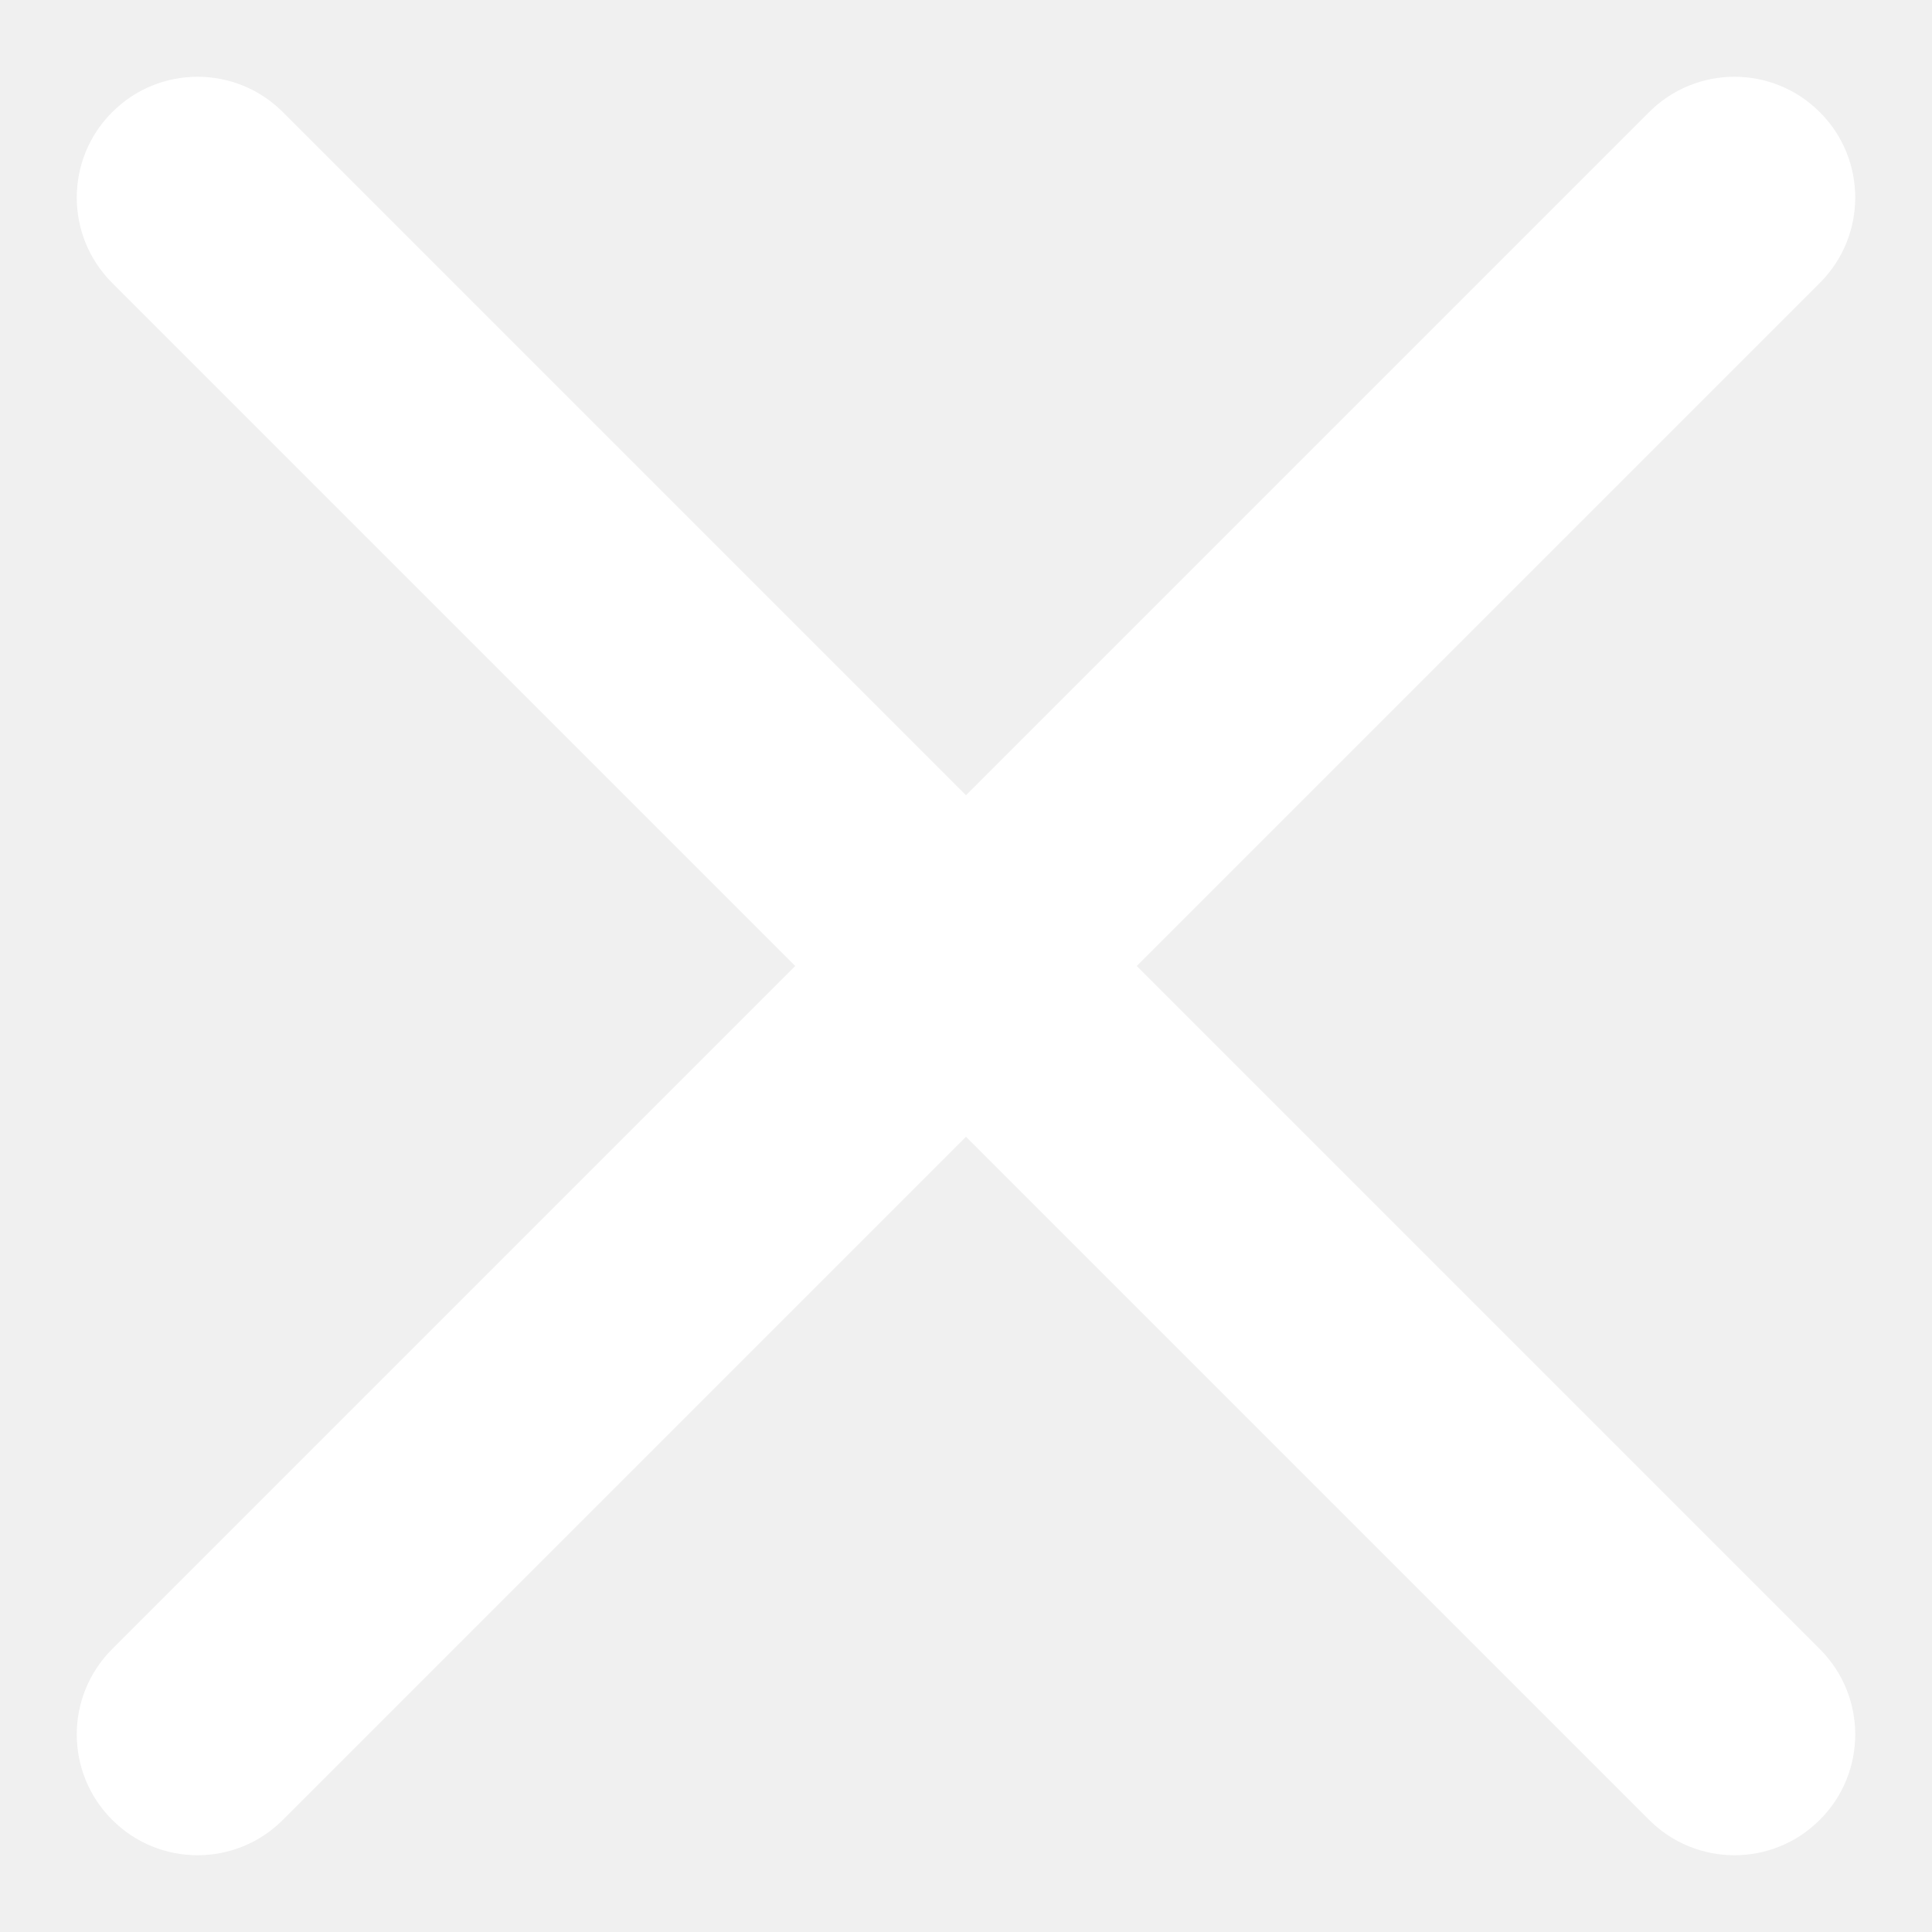
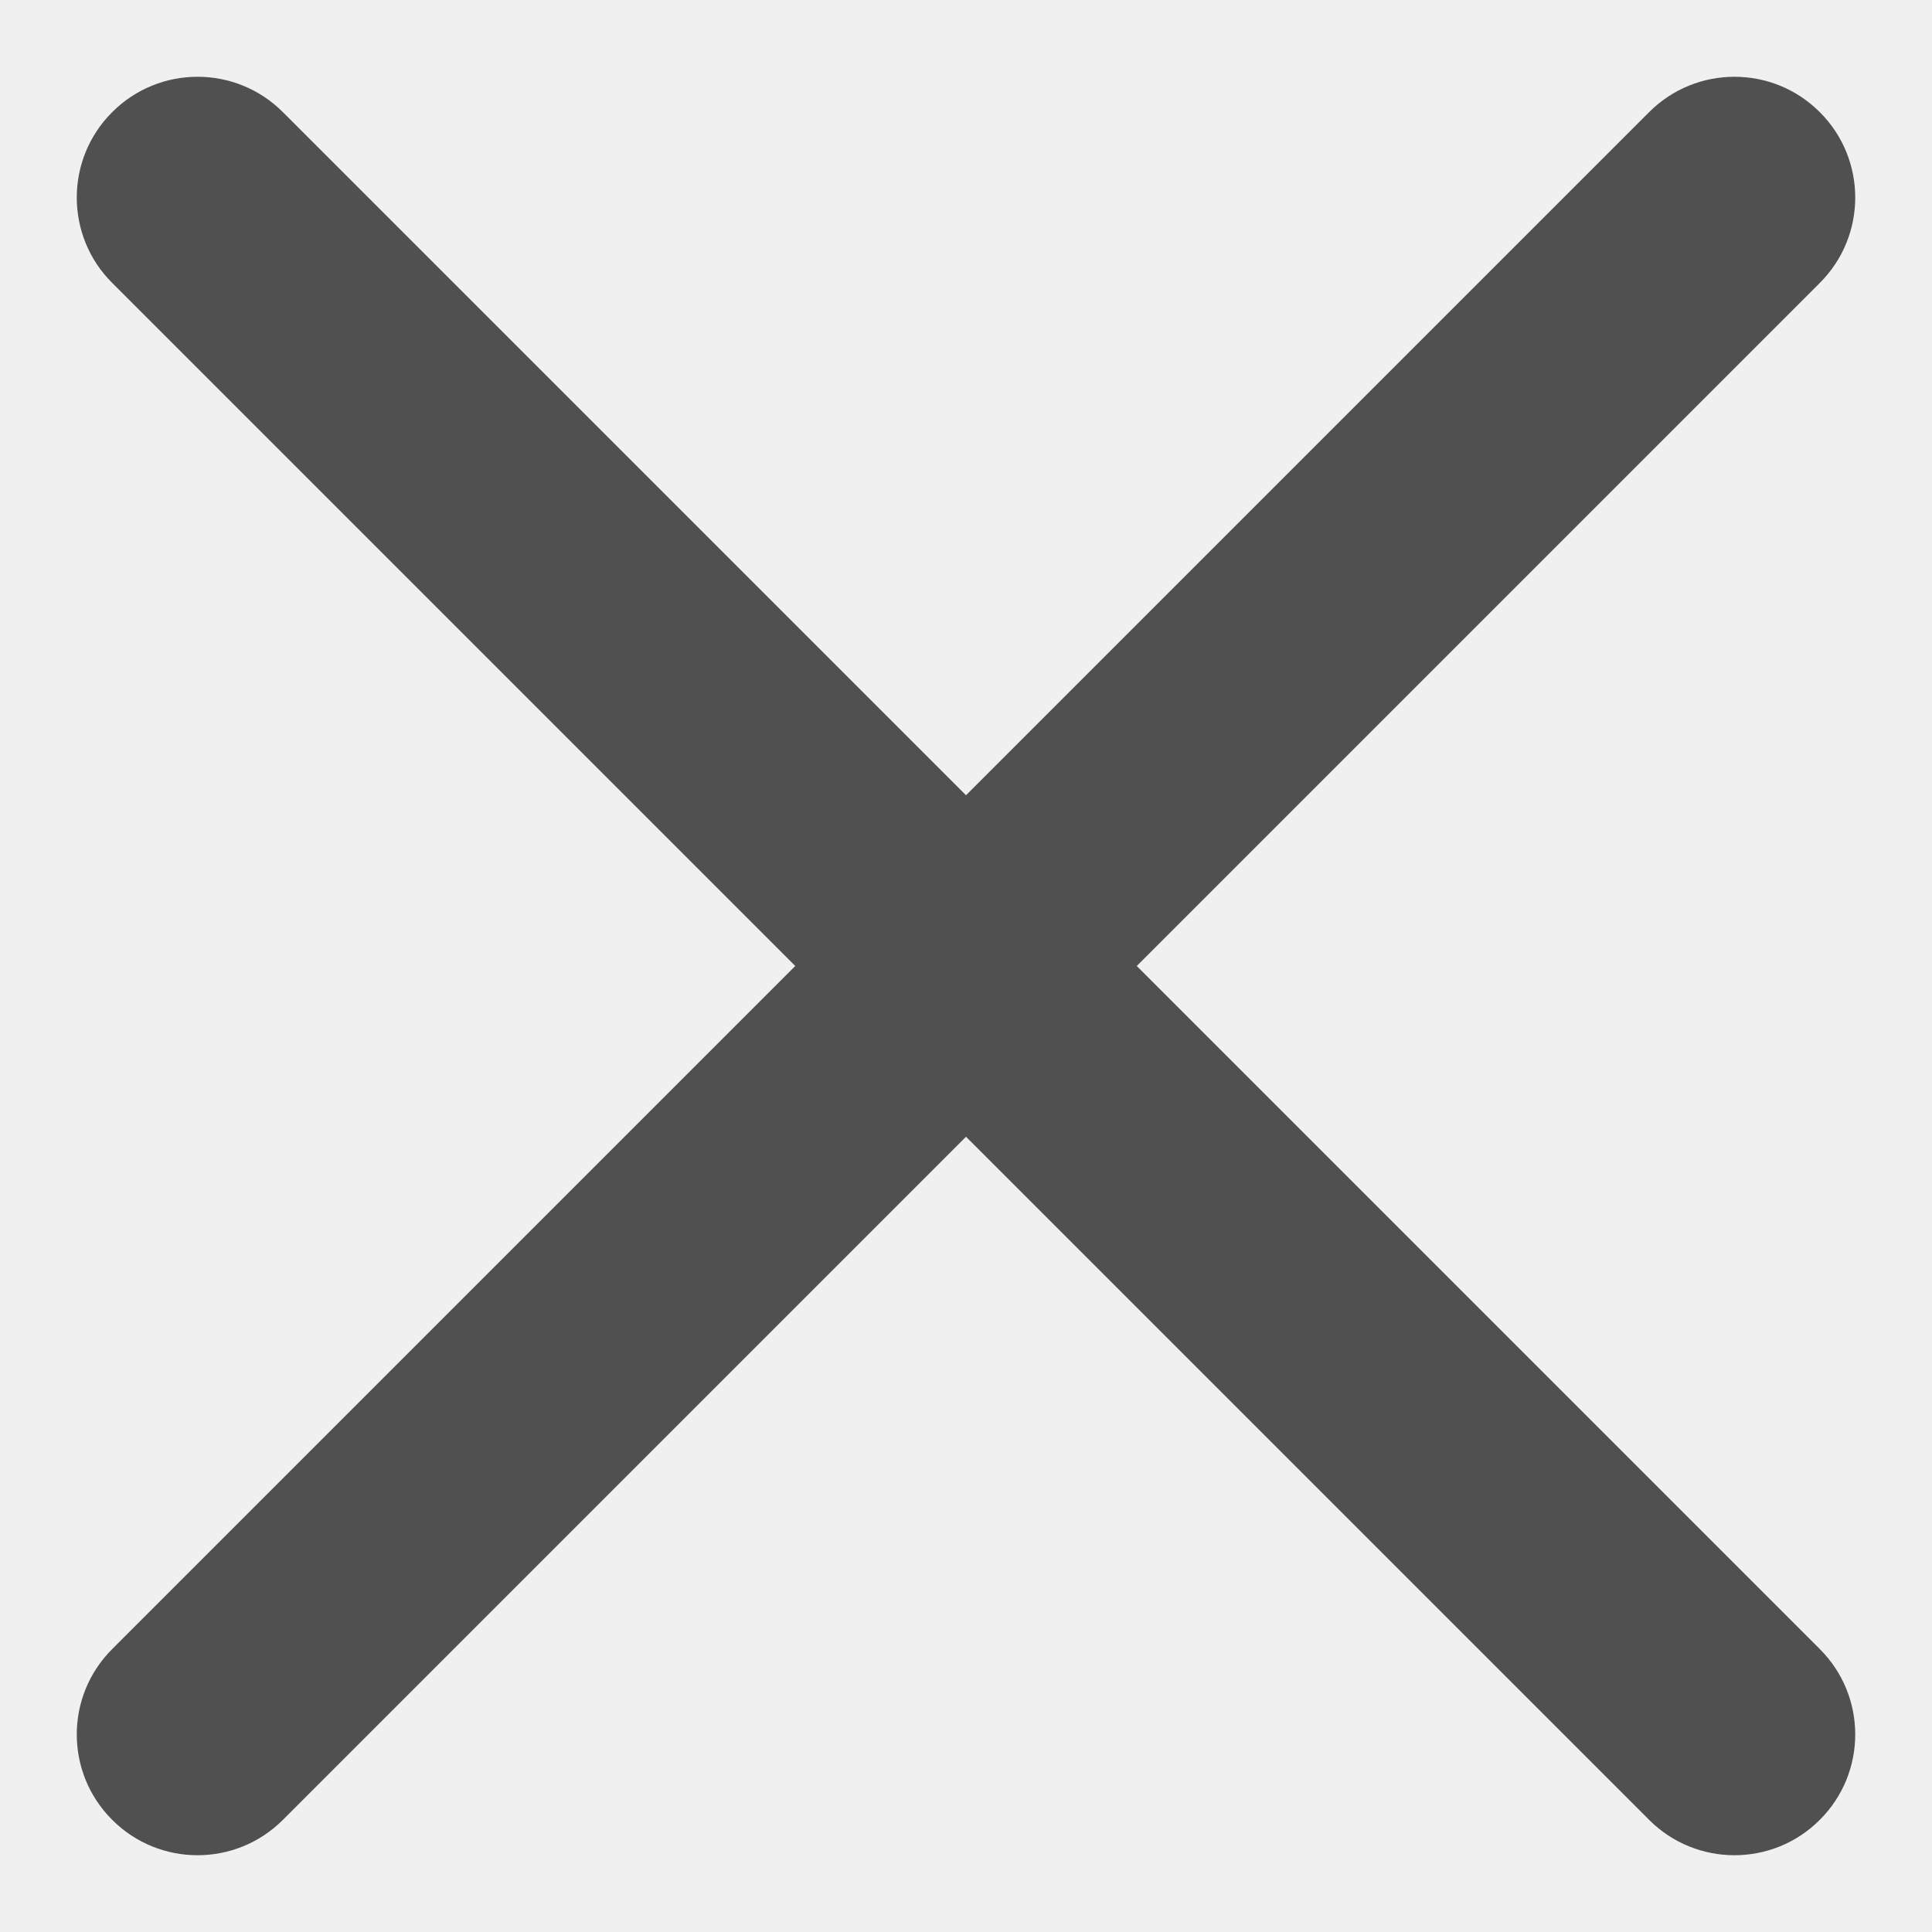
<svg xmlns="http://www.w3.org/2000/svg" width="16px" height="16px" viewBox="0 0 16 16" version="1.1">
  <g id="Page-2" stroke="none" stroke-width="1" fill="none" fill-rule="evenodd">
-     <g id="Documentation-Mobile-Nav" transform="translate(-174, -20)" fill="#FFFFFF">
+     <g id="Documentation-Mobile-Nav" transform="translate(-174, -20)" fill="#505050">
      <g id="Sidebar">
        <g id="Burger" transform="translate(174, 20)">
          <path d="M6.586,8 L0.929,2.343 C0.538,1.953 0.538,1.319 0.929,0.929 C1.319,0.538 1.953,0.538 2.343,0.929 L8,6.586 L13.657,0.929 C14.047,0.538 14.681,0.538 15.071,0.929 C15.462,1.319 15.462,1.953 15.071,2.343 L9.414,8 L15.071,13.657 C15.462,14.047 15.462,14.681 15.071,15.071 C14.681,15.462 14.047,15.462 13.657,15.071 L8,9.414 L2.343,15.071 C1.953,15.462 1.319,15.462 0.929,15.071 C0.538,14.681 0.538,14.047 0.929,13.657 L6.586,8 Z" id="Rectangle-2" />
        </g>
      </g>
    </g>
  </g>
</svg>
